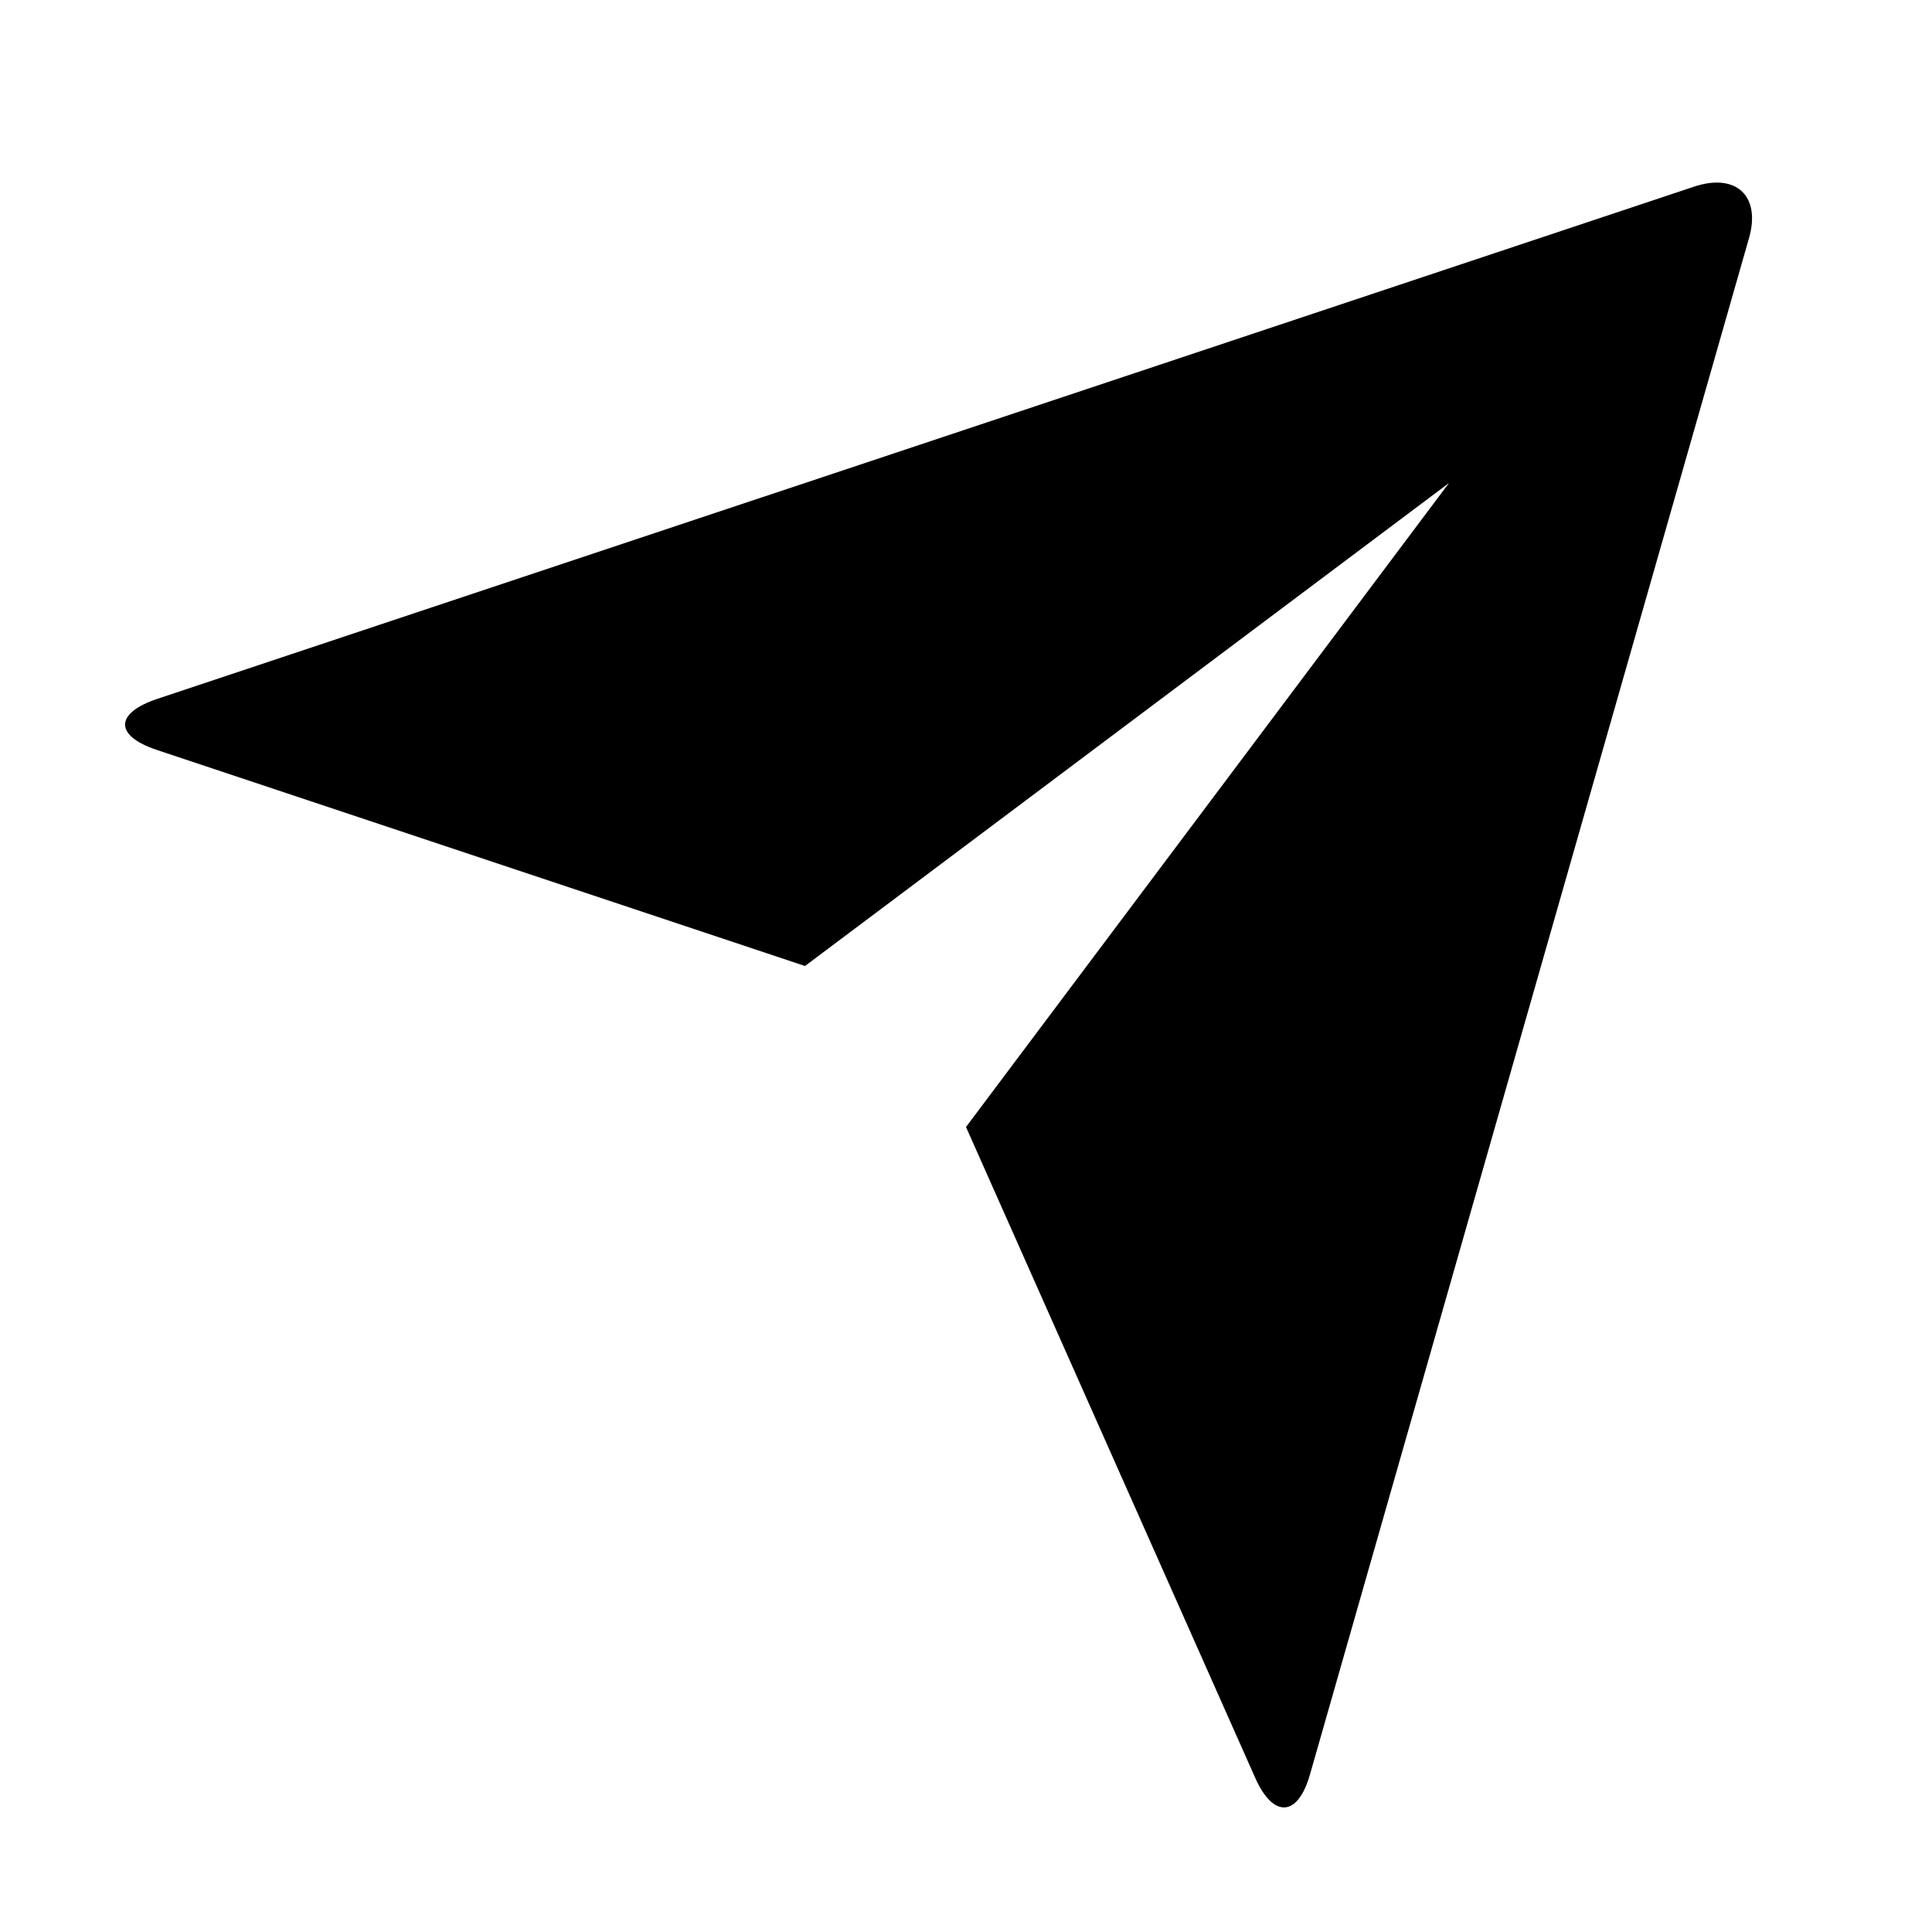
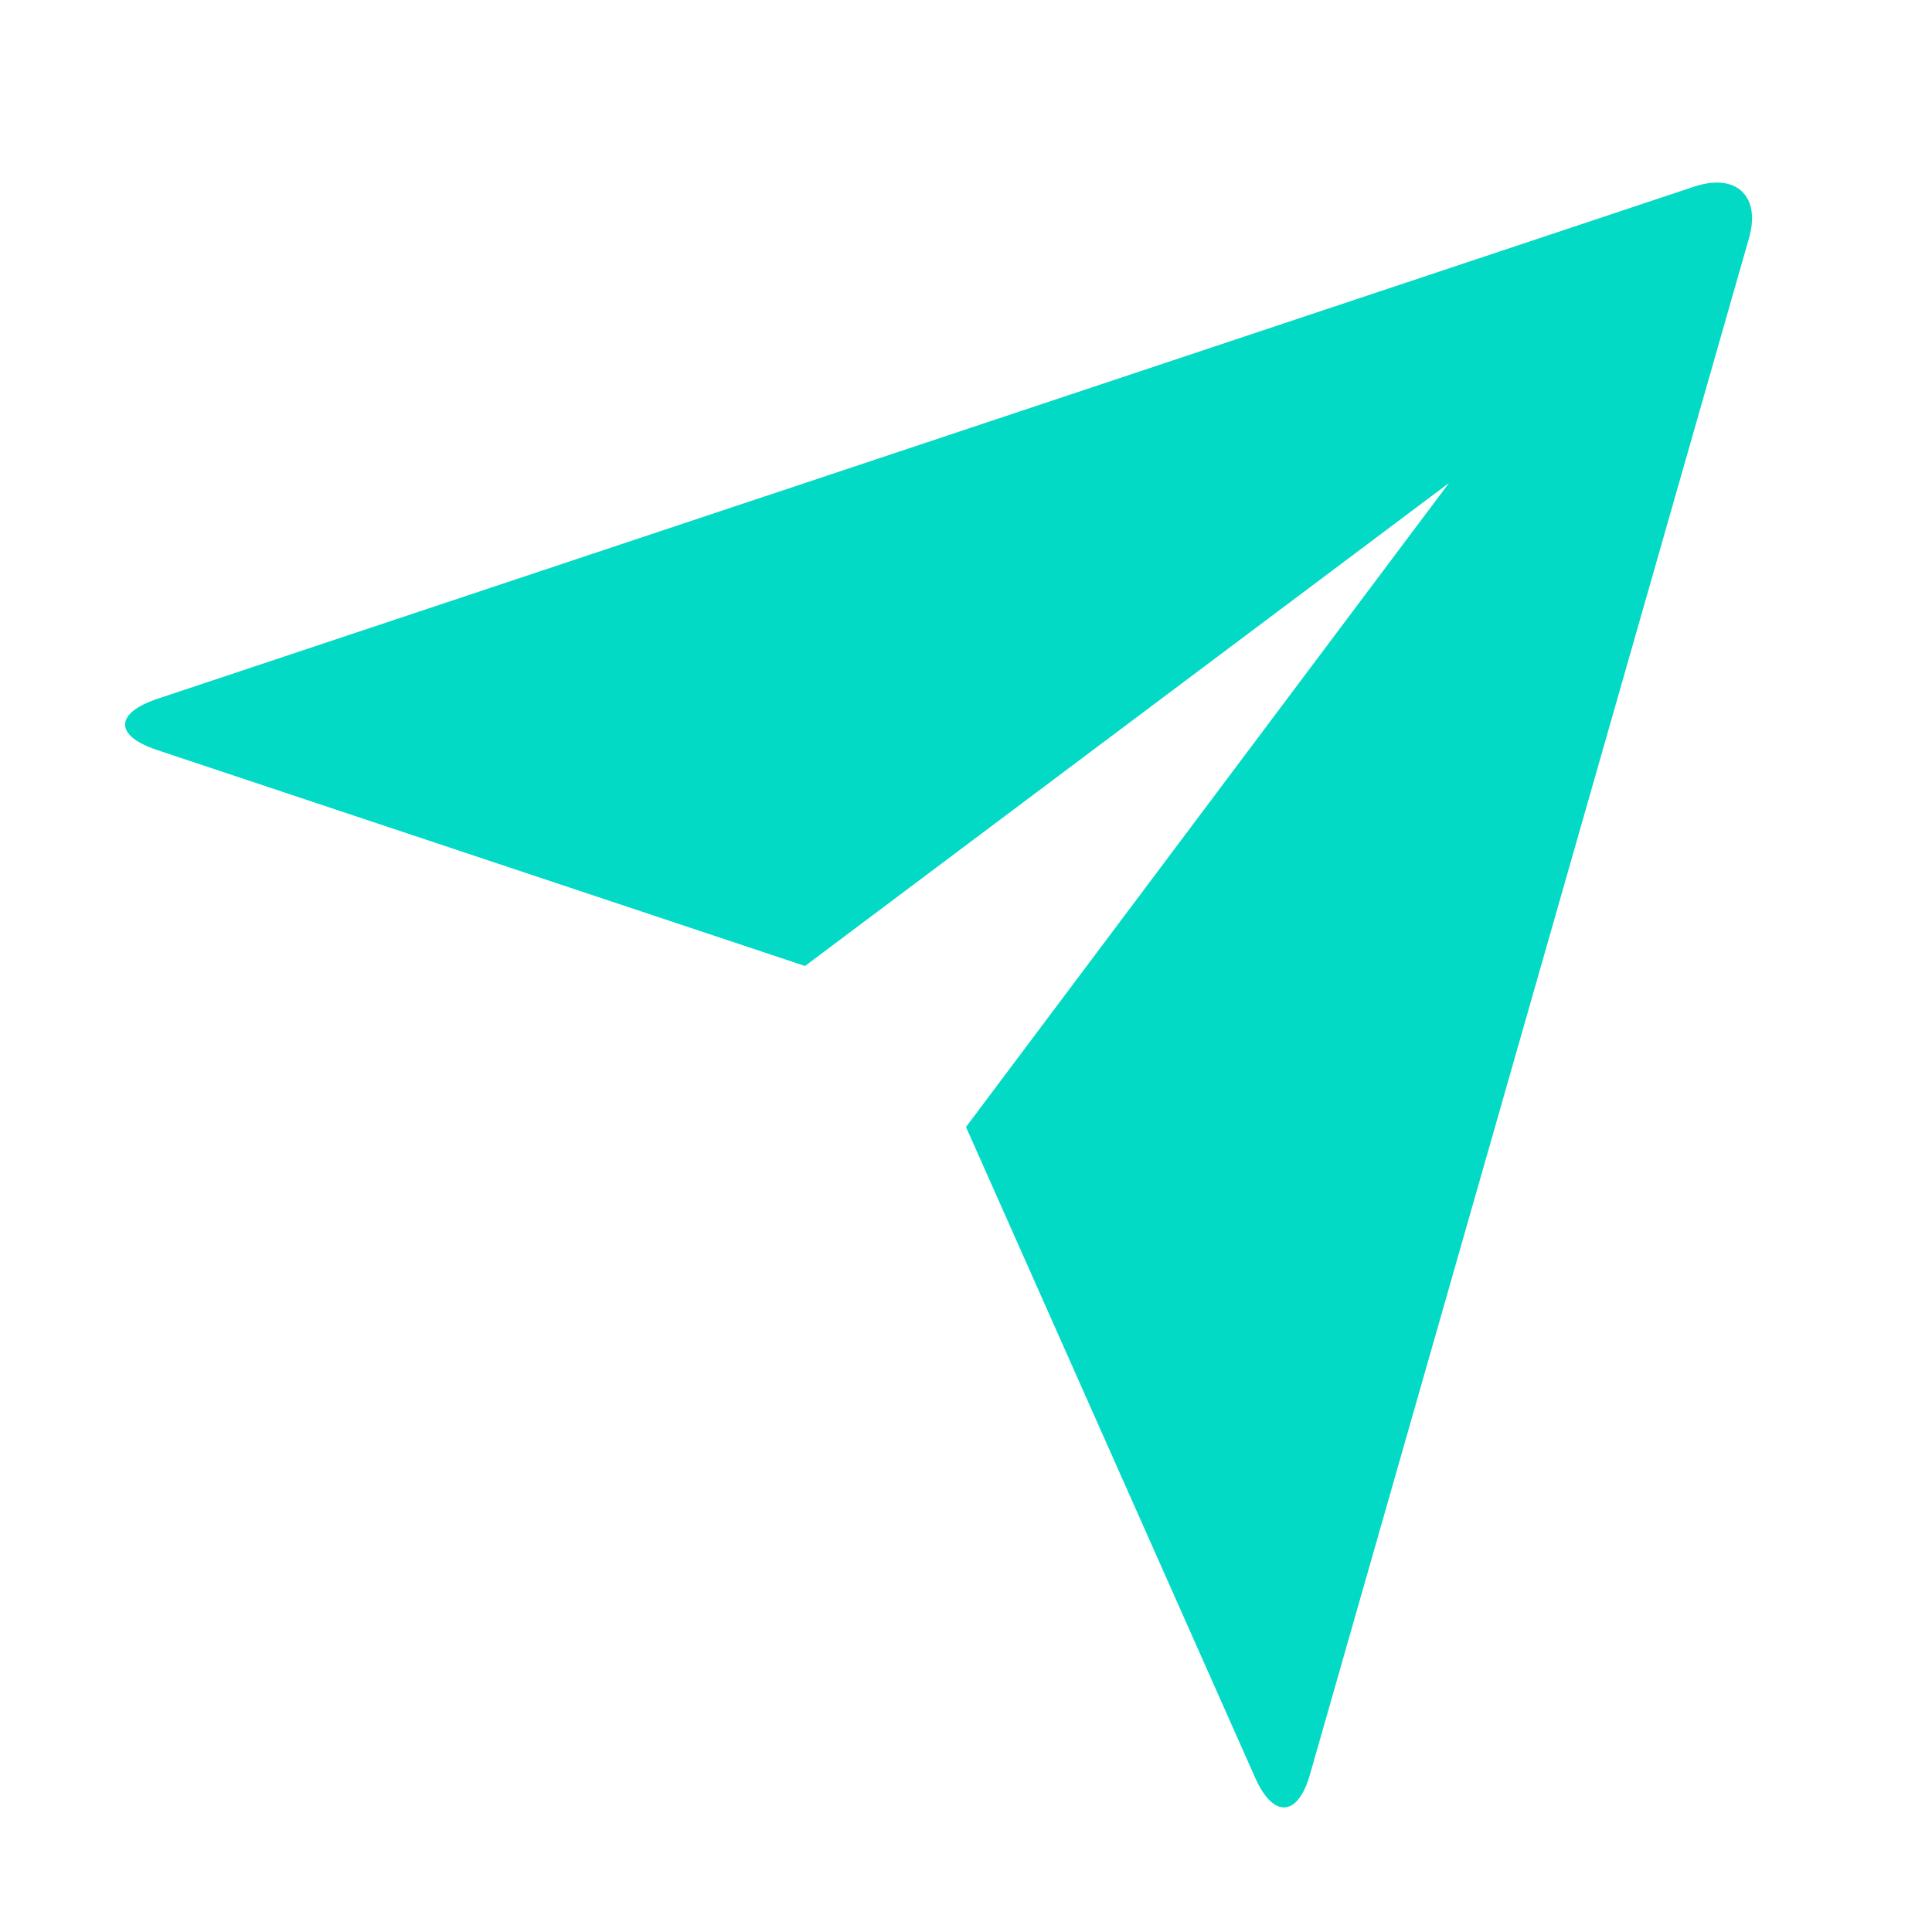
<svg xmlns="http://www.w3.org/2000/svg" viewBox="0 0 24 24" width="24" height="24">
  <path fill="none" d="M0 0h24v24H0z" />
-   <path d="M1.946 9.315c-.522-.174-.527-.455.01-.634l19.087-6.362c.529-.176.832.12.684.638l-5.454 19.086c-.15.529-.455.547-.679.045L12 14l6-8-8 6-8.054-2.685z" fill="#000" />
+   <path d="M1.946 9.315c-.522-.174-.527-.455.01-.634l19.087-6.362c.529-.176.832.12.684.638l-5.454 19.086c-.15.529-.455.547-.679.045L12 14l6-8-8 6-8.054-2.685z" fill="#03DAC5" />
</svg>
